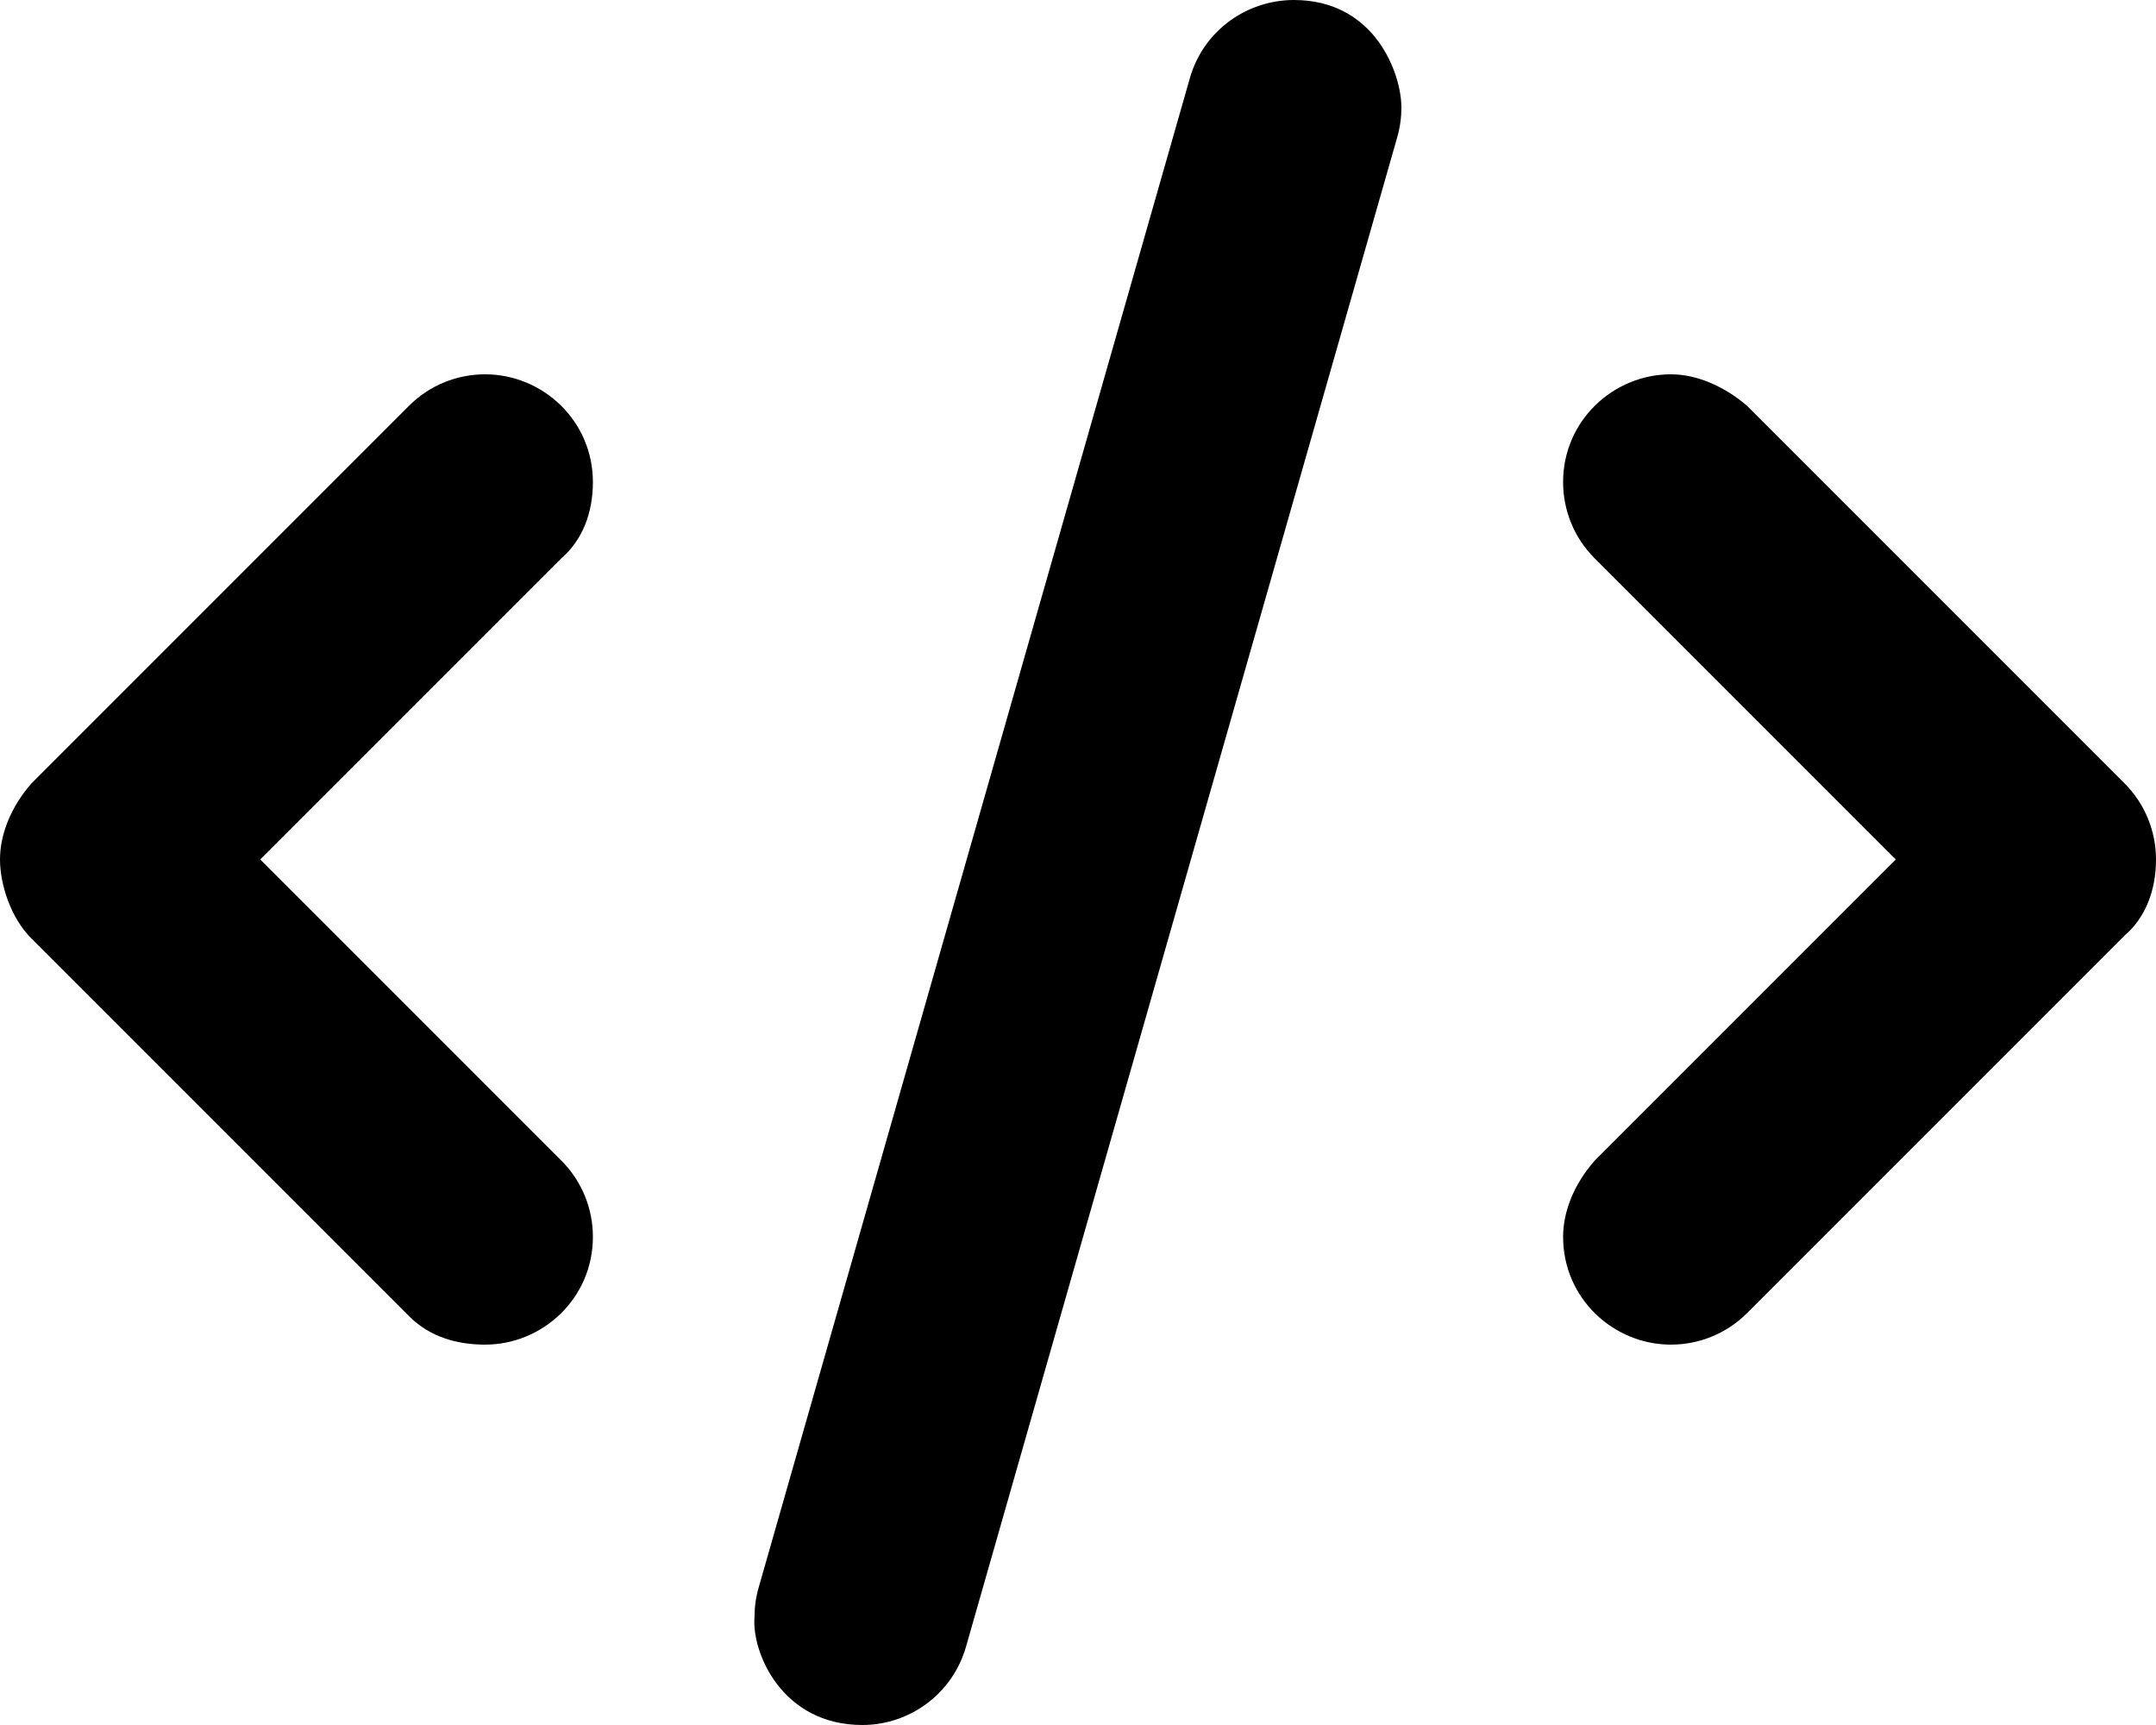
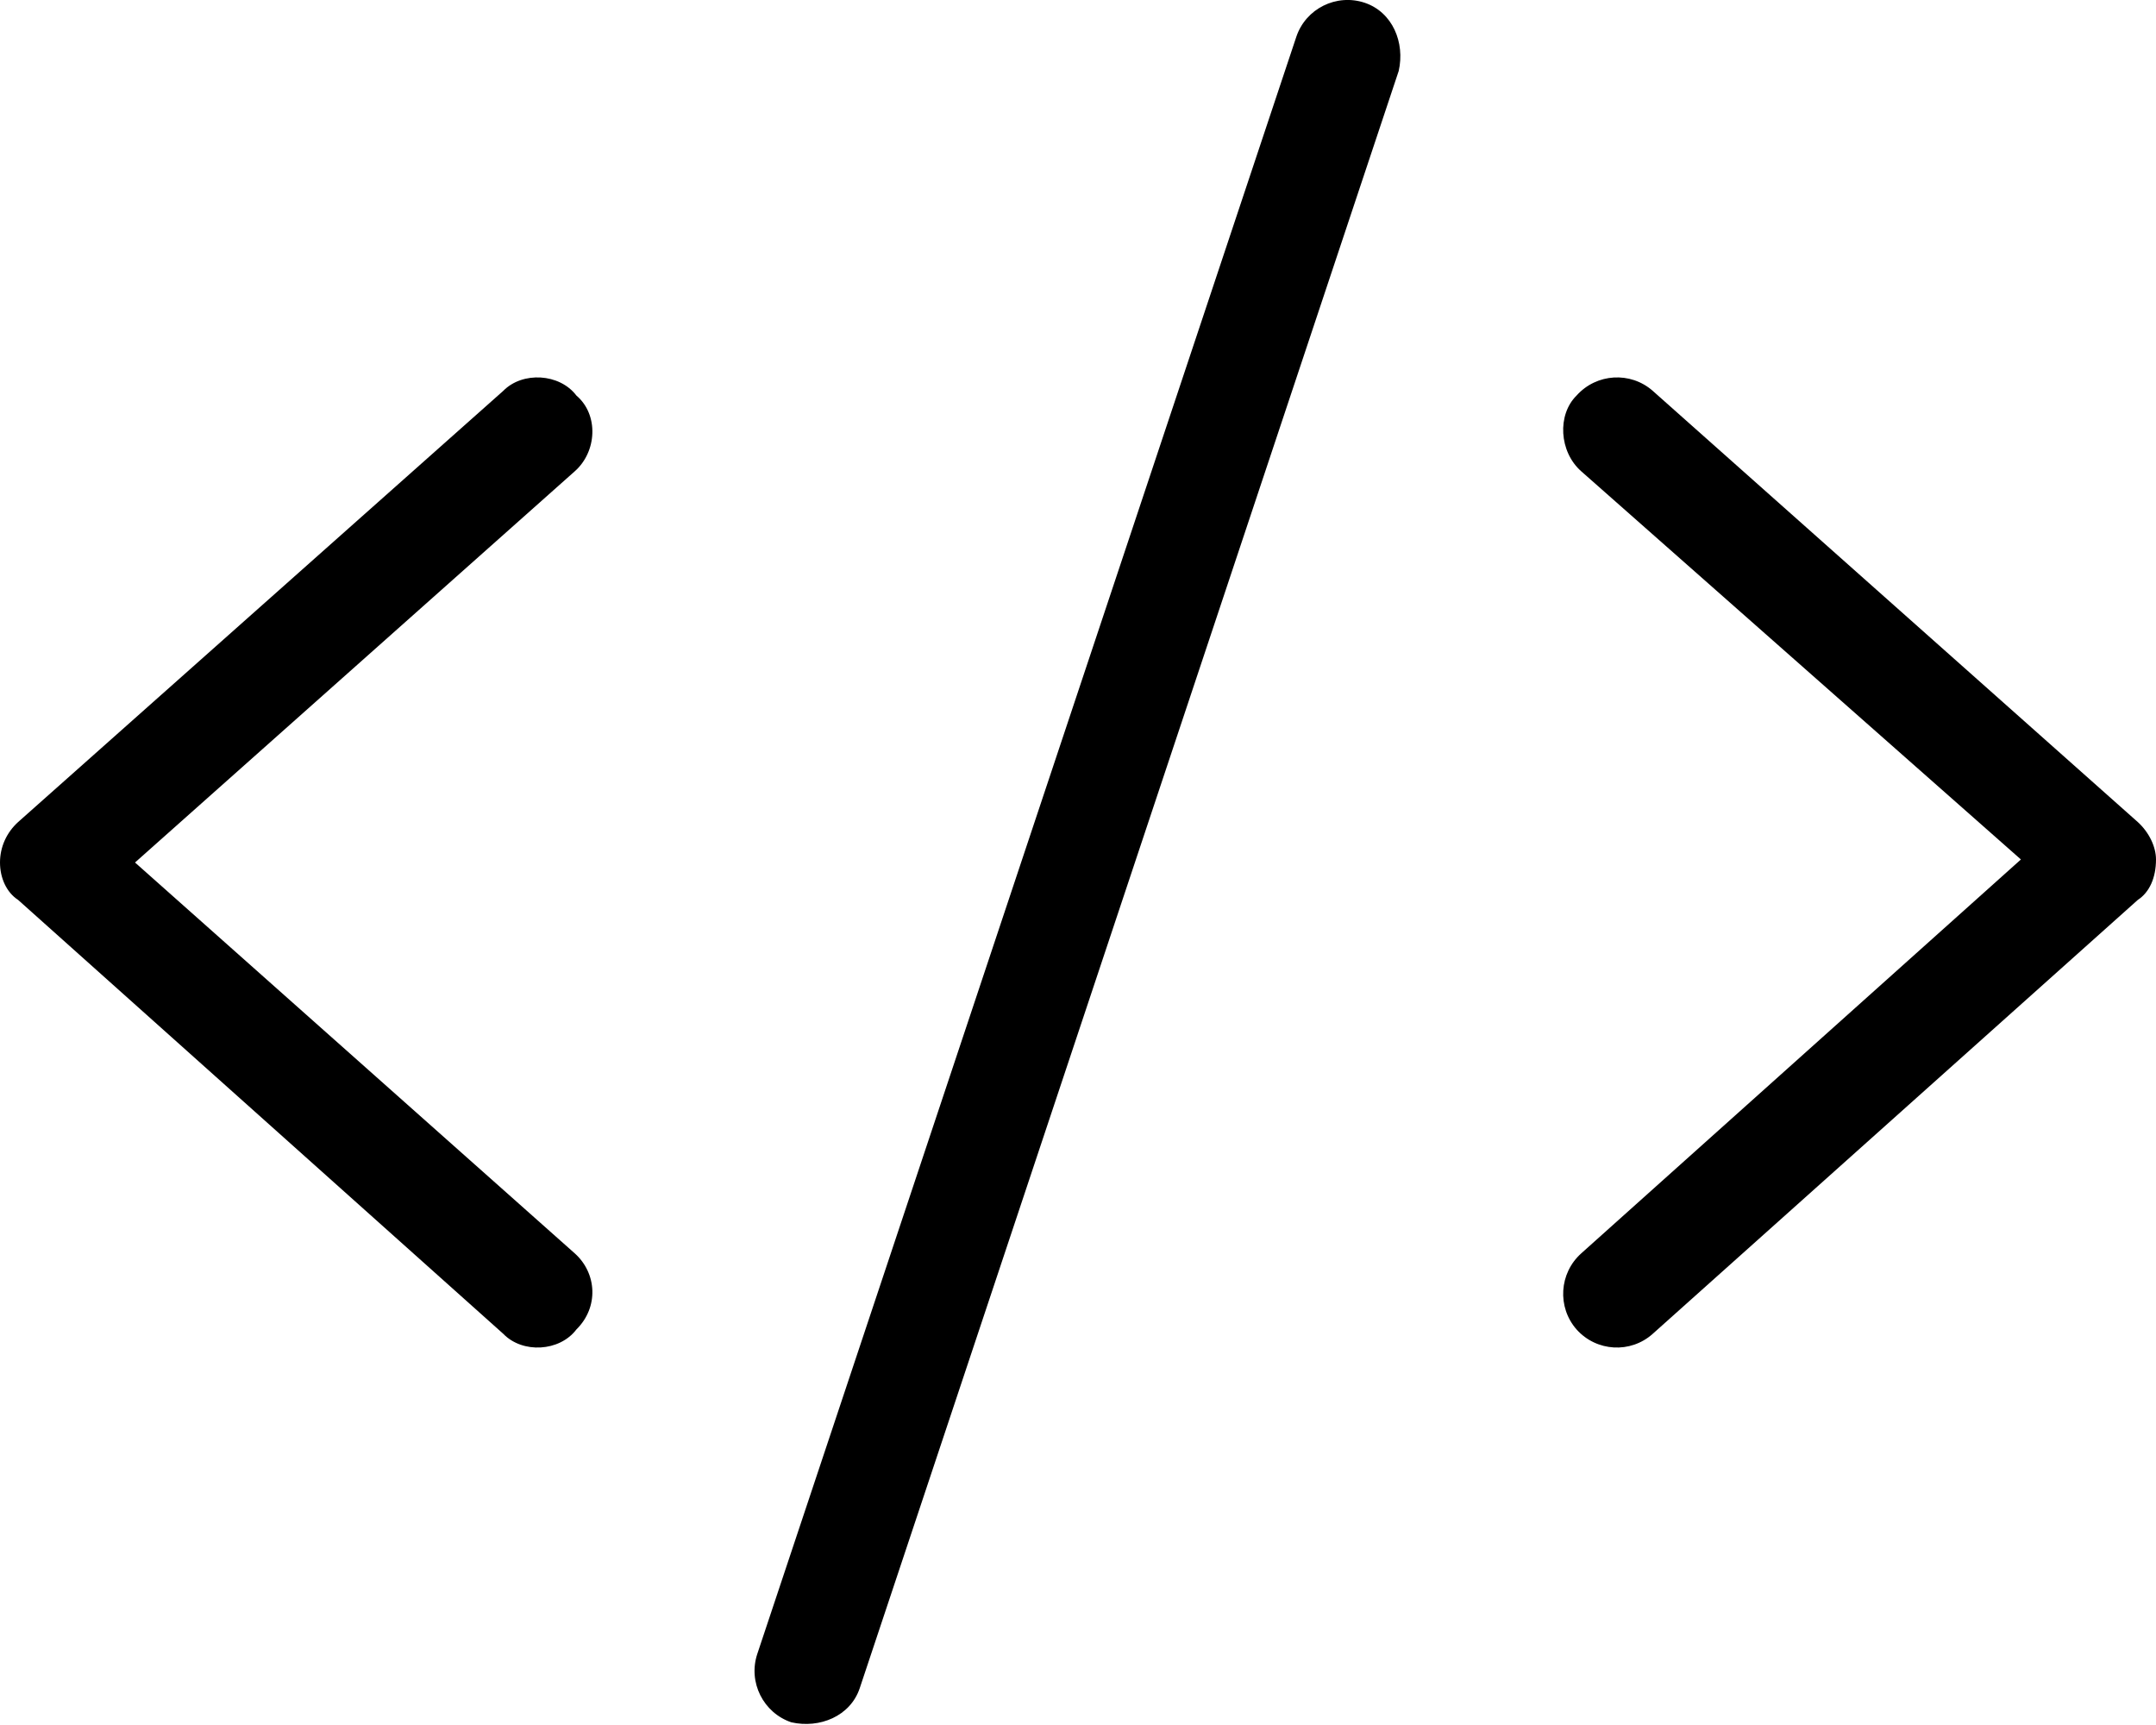
<svg xmlns="http://www.w3.org/2000/svg" viewBox="0 0 640 512">
-   <path d="M416 31.94C416 21.75 408.1 0 384.1 0c-13.98 0-26.87 9.072-30.89 23.18l-128 448c-.84 2.935-1.241 5.892-1.241 8.801C223.1 490.3 232 512 256 512c13.92 0 26.73-9.157 30.75-23.22l128-448C415.6 37.81 416 34.85 416 31.94zM176 143.1c0-18.28-14.95-32-32-32c-8.188 0-16.38 3.125-22.62 9.376l-112 112C3.125 239.6 0 247.8 0 255.1S3.125 272.4 9.375 278.6l112 112C127.6 396.9 135.8 399.1 144 399.1c17.05 0 32-13.73 32-32c0-8.188-3.125-16.38-9.375-22.63L77.25 255.1l89.38-89.38C172.9 160.3 176 152.2 176 143.1zM640 255.1c0-8.188-3.125-16.38-9.375-22.63l-112-112C512.4 115.1 504.2 111.1 496 111.1c-17.05 0-32 13.73-32 32c0 8.188 3.125 16.38 9.375 22.63l89.38 89.38l-89.38 89.38C467.1 351.6 464 359.8 464 367.1c0 18.28 14.95 32 32 32c8.188 0 16.38-3.125 22.62-9.376l112-112C636.9 272.4 640 264.2 640 255.1z" />
+   <path d="M415.2 21.06L255.2 501.1C252.4 509.4 243.3 513.1 234.9 511.2C226.6 508.4 222 499.3 224.8 490.9L384.8 10.94C387.6 2.554 396.7-1.977 405.1 .818C413.4 3.612 417.1 12.67 415.2 21.06L415.2 21.06zM170.6 139.9L40.08 256L170.6 372C177.2 377.9 177.8 388 171.1 394.6C166.1 401.2 155.1 401.8 149.4 395.9L5.371 267.1C1.955 264.9 0 260.6 0 256C-0 251.4 1.954 247.1 5.37 244L149.4 116C155.1 110.2 166.1 110.8 171.1 117.4C177.8 123.1 177.2 134.1 170.6 139.9L170.6 139.9zM490.6 116L634.6 244C638 247.1 640 251.4 640 255.1C640 260.6 638 264.9 634.6 267.1L490.6 395.9C484 401.8 473.9 401.2 468 394.6C462.2 388 462.8 377.9 469.4 372L599.9 255.1L469.4 139.9C462.8 134.1 462.2 123.1 468 117.4C473.9 110.8 484 110.2 490.6 116H490.6z" />
</svg>
